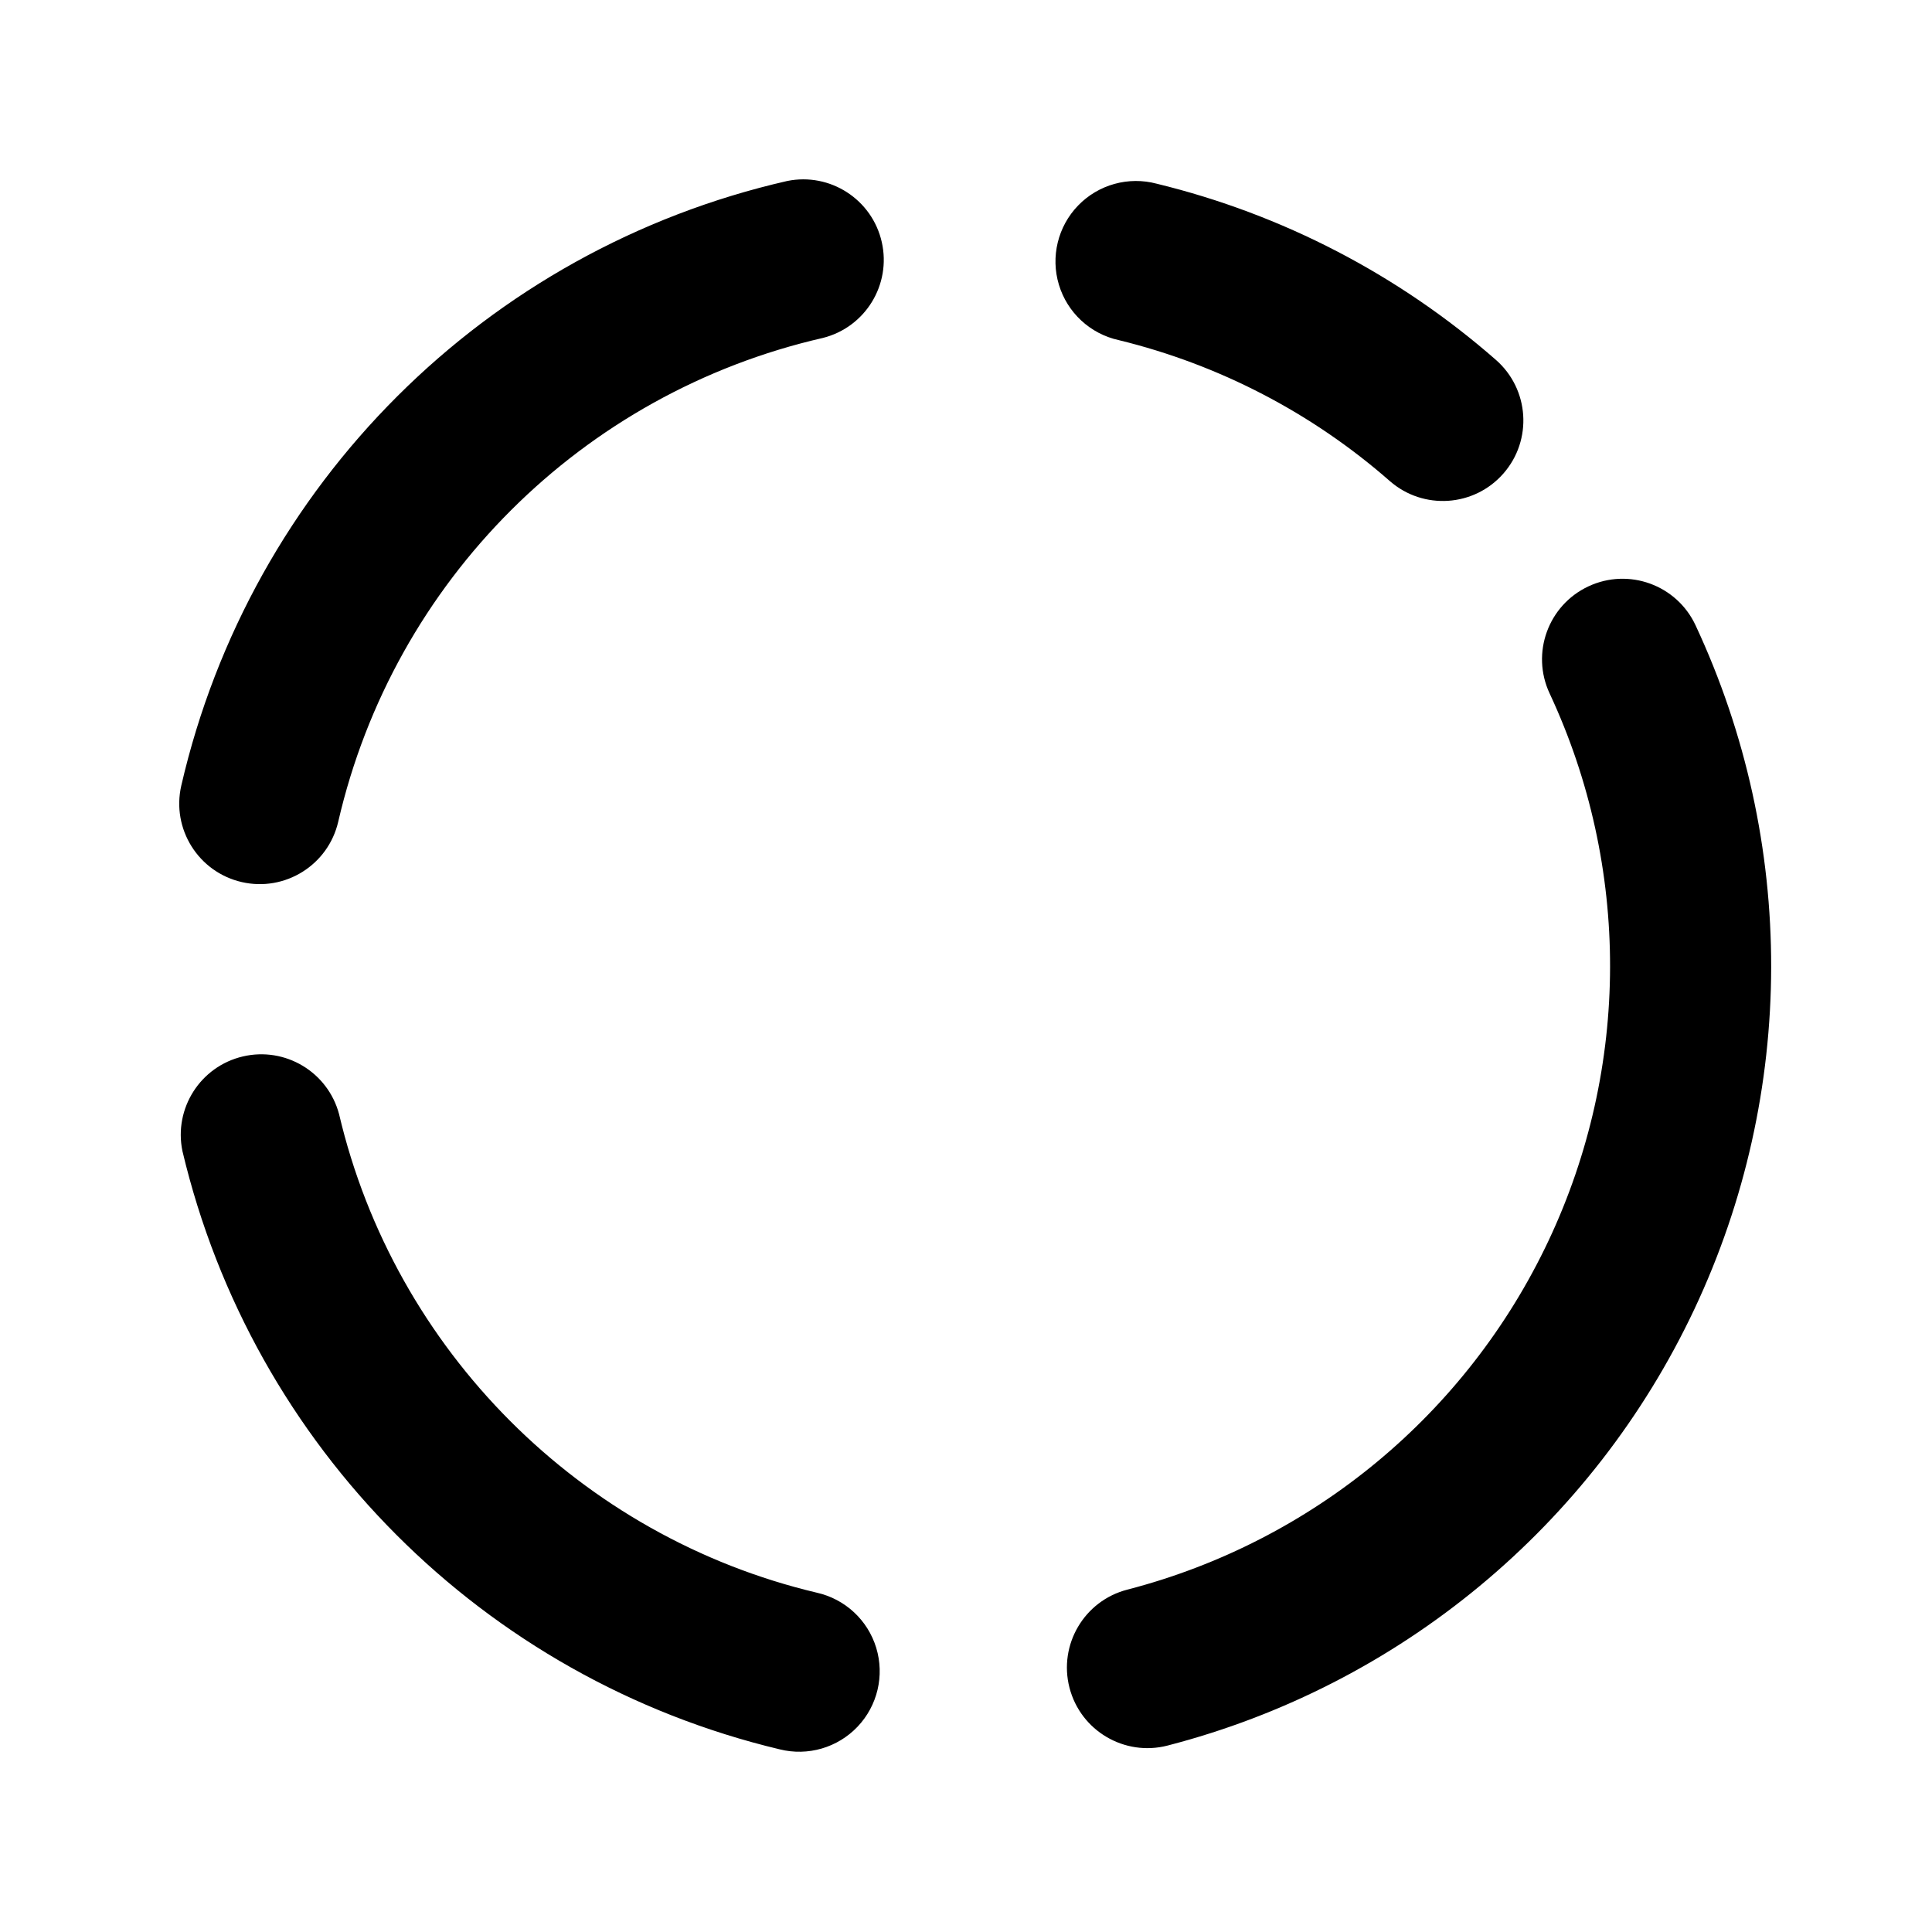
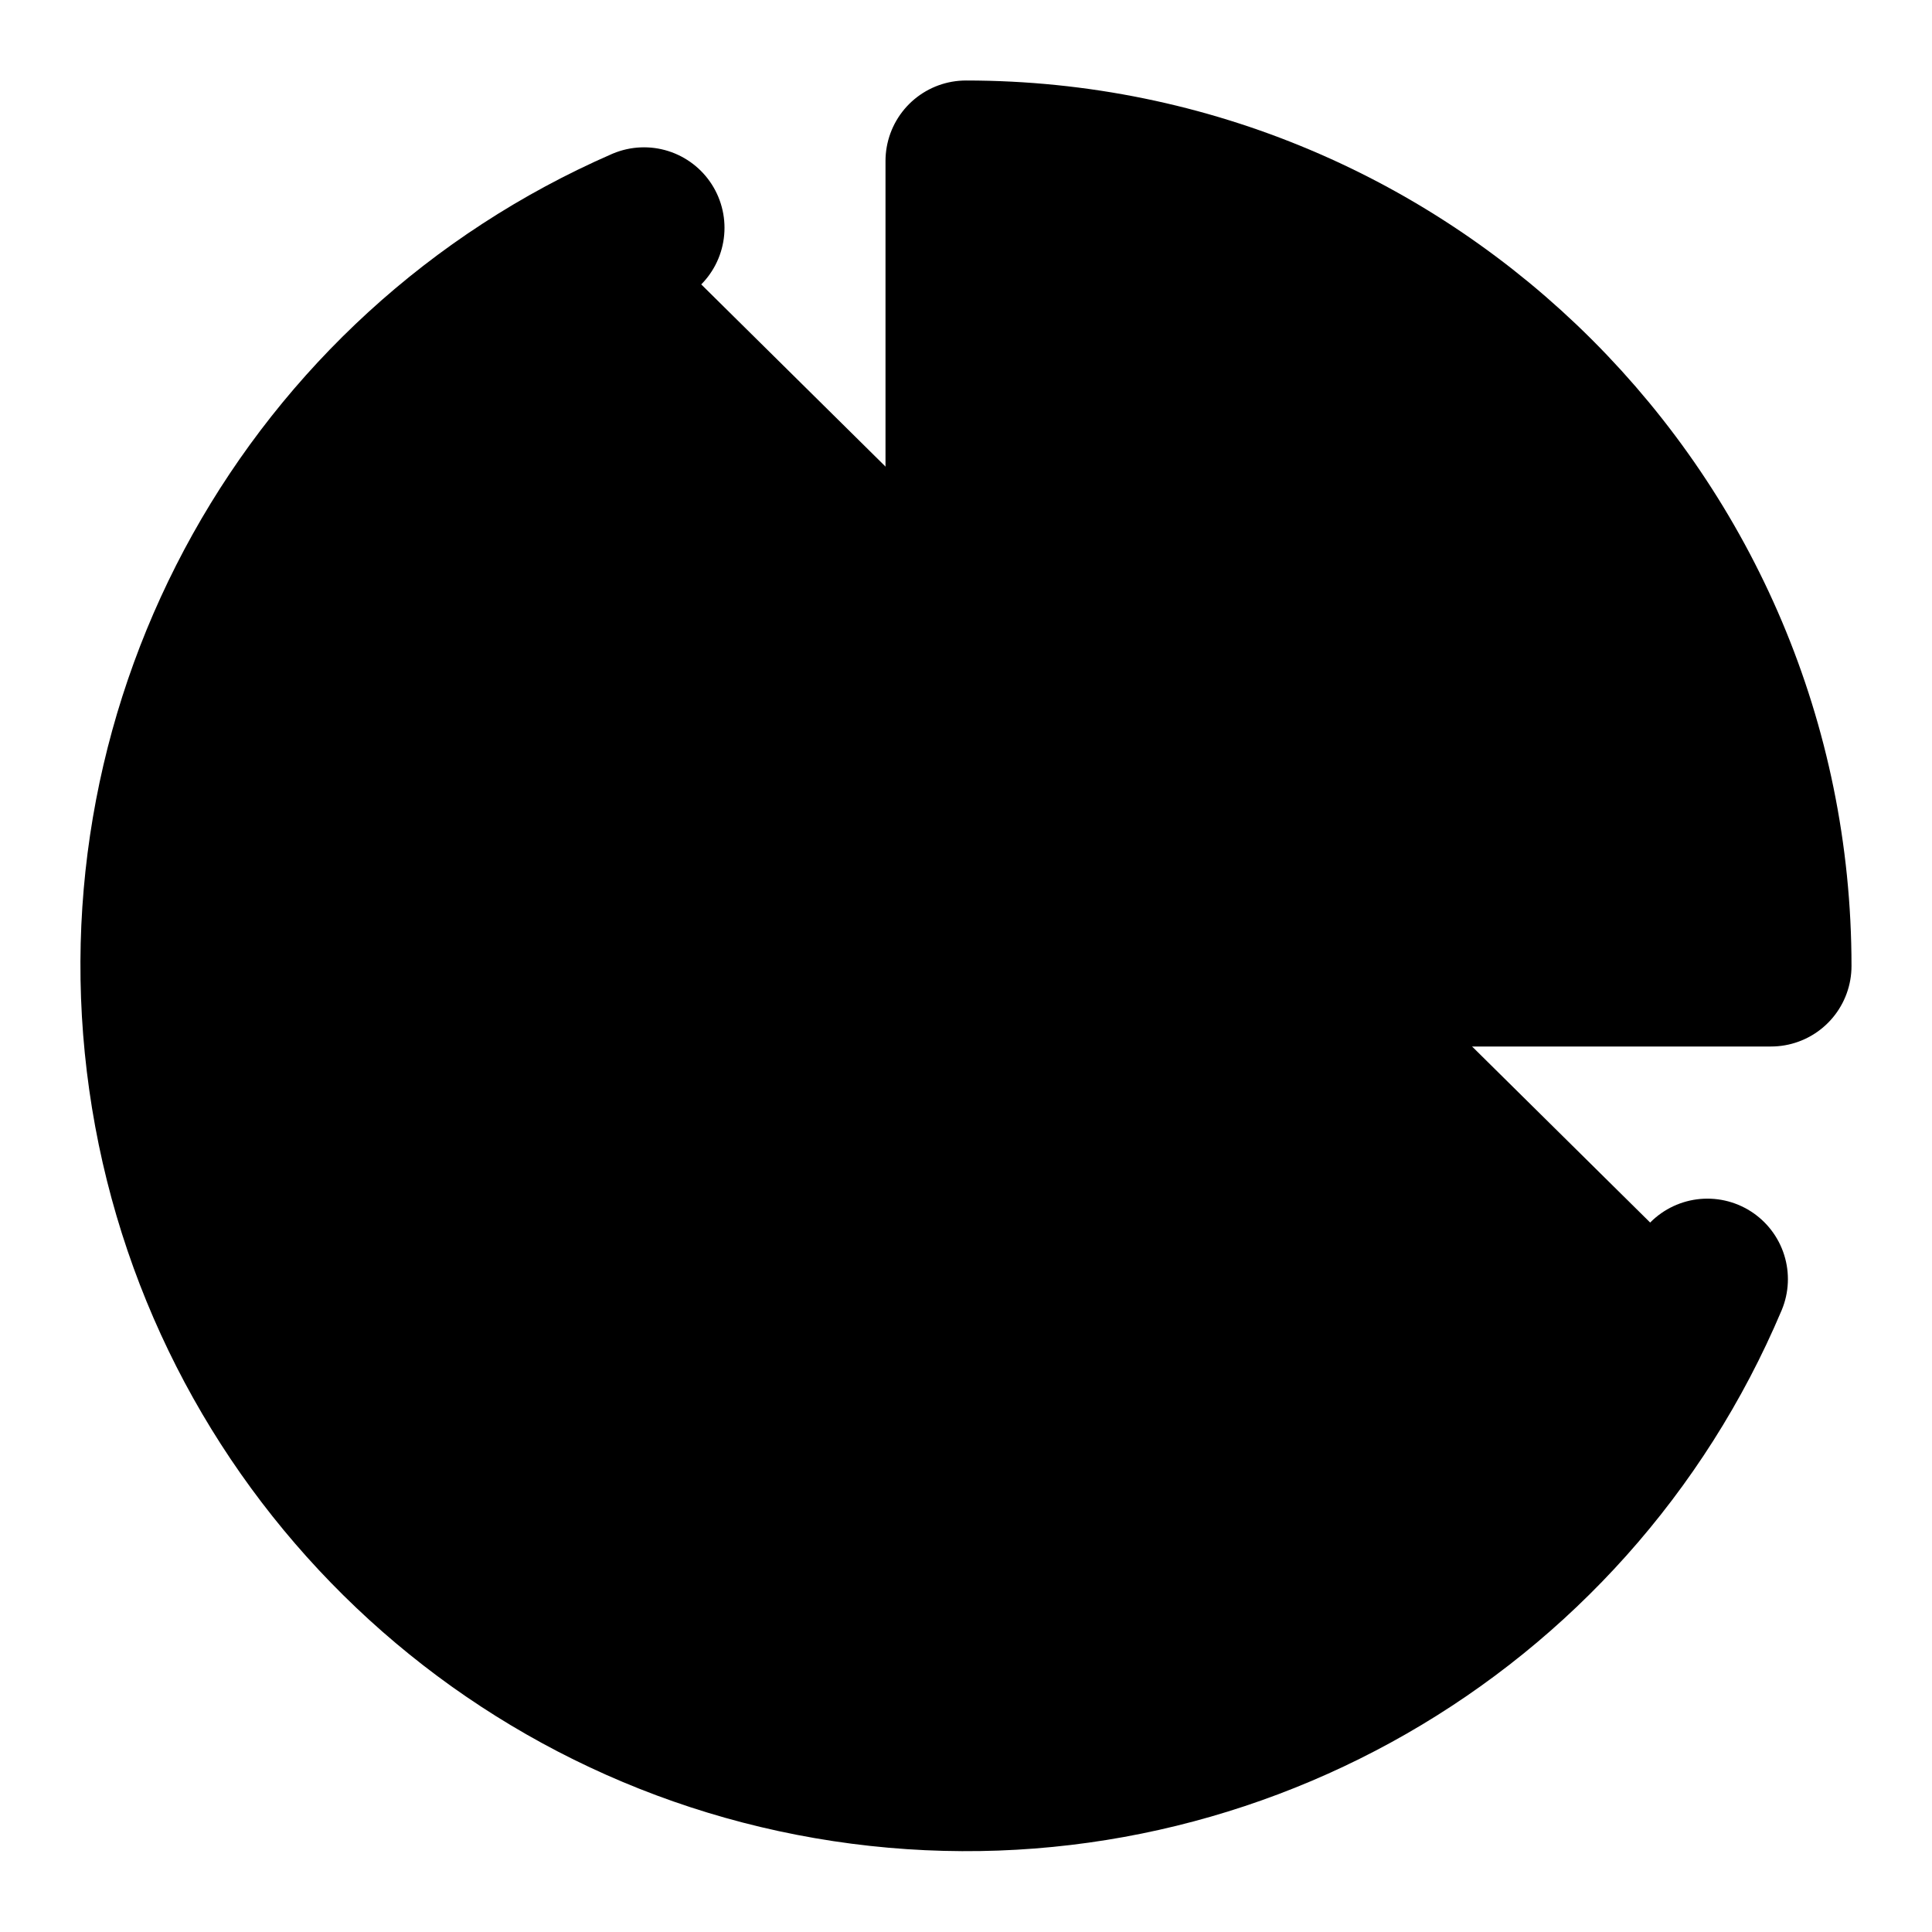
- <svg xmlns="http://www.w3.org/2000/svg" focusable="false" height="1.5em" width="1.5em">
-   <g id="tuiIconPiechartLarge">
-     <svg fill="none" height="1.5em" overflow="visible" viewBox="0 0 24 24" width="1.5em" x="50%" y="50%">
+ <svg xmlns="http://www.w3.org/2000/svg" width="1.5em" height="1.5em">
+   <g id="tuiIconPieChartLarge">
+     <svg x="50%" y="50%" width="1.5em" height="1.5em" overflow="visible" viewBox="0 0 24 24">
      <svg x="-12" y="-12">
-         <path clip-rule="evenodd" d="M9.78 2.248a1 1 0 0 1 .442 1.95 8.013 8.013 0 0 0-6.02 6.008 1 1 0 0 1-1.95-.447A10.013 10.013 0 0 1 9.78 2.248zm-7.514 12.05a1 1 0 0 1 1.946-.458c.69 2.935 3.001 5.25 5.935 5.945a1 1 0 1 1-.461 1.946 10.014 10.014 0 0 1-7.42-7.433zm12.238 7.386a1 1 0 0 1-.5-1.937A8.004 8.004 0 0 0 19.25 8.614a1 1 0 1 1 1.812-.848 10.003 10.003 0 0 1-6.558 13.918zM18.582 4.47a1 1 0 1 1-1.317 1.506 7.976 7.976 0 0 0-3.368-1.751 1 1 0 1 1 .472-1.943 9.975 9.975 0 0 1 4.213 2.188z" fill="currentColor" fill-rule="evenodd" />
+         <svg width="24" height="24" viewBox="0 0 24 24" stroke="currentColor" stroke-width="2" stroke-linecap="round" stroke-linejoin="round">
+           <path d="M21.21 15.89A10 10 0 1 1 8 2.83" />
+           <path d="M22 12A10 10 0 0 0 12 2v10z" />
+         </svg>
      </svg>
    </svg>
  </g>
</svg>
